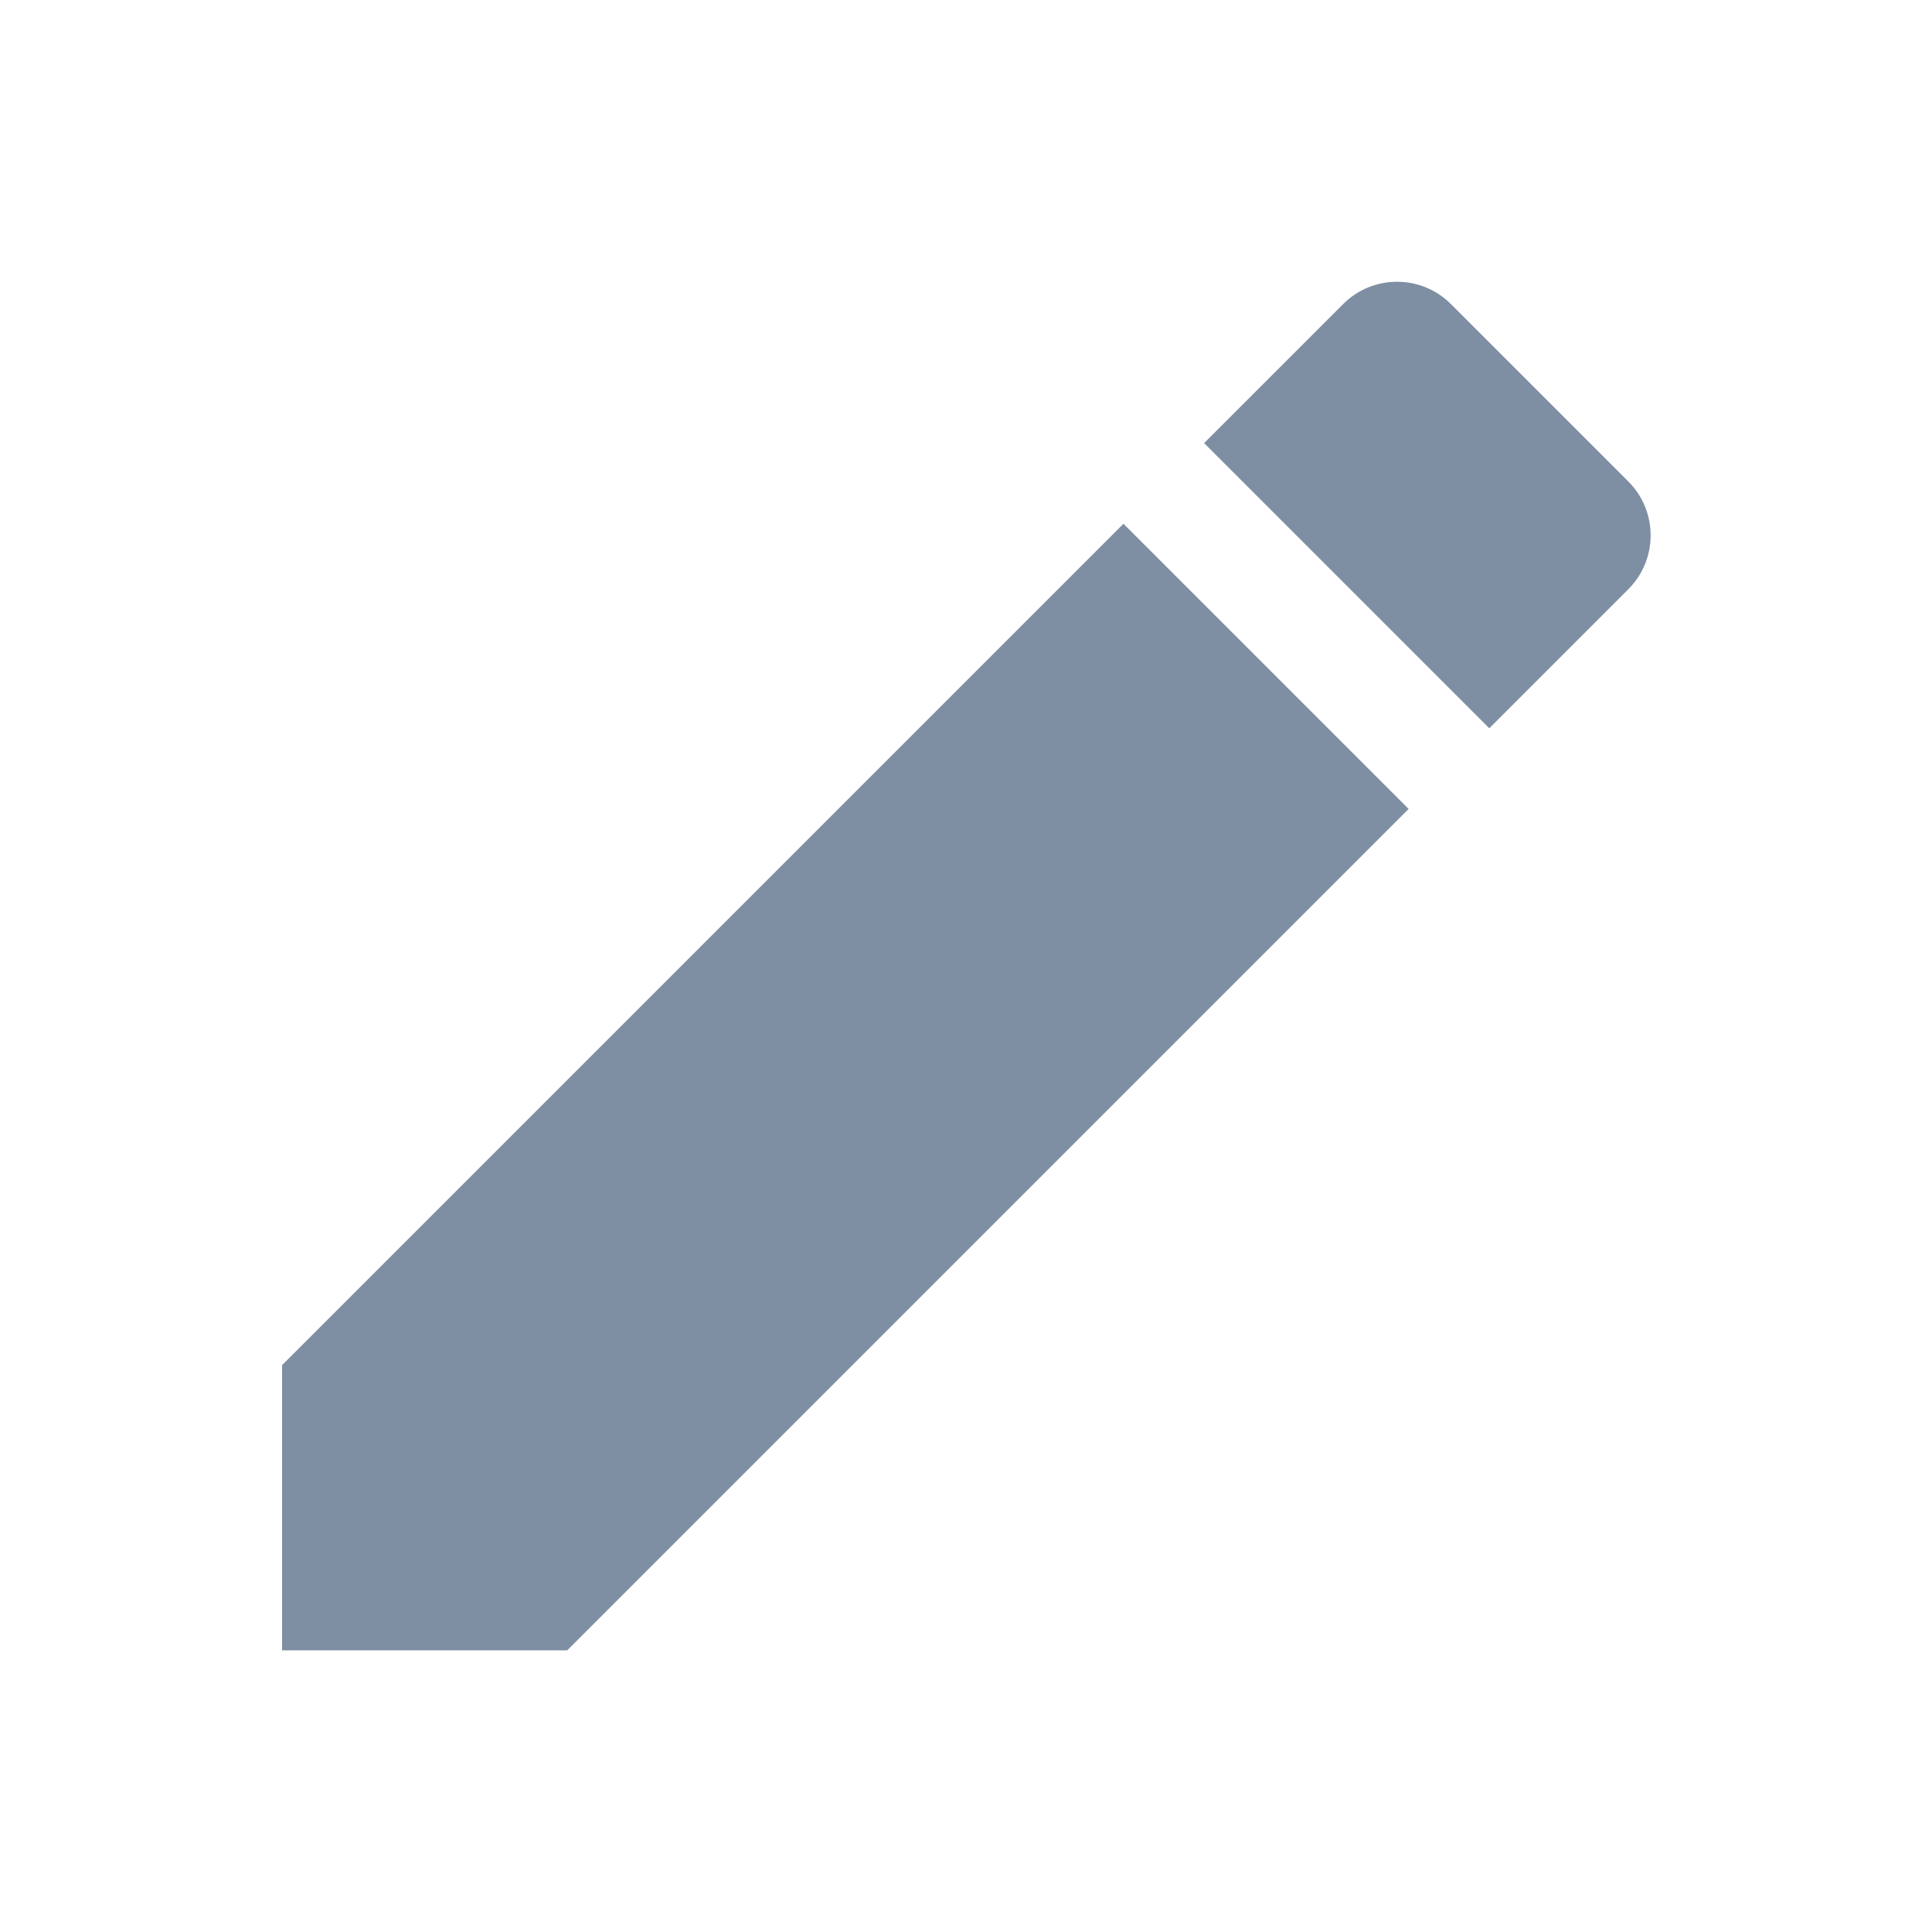
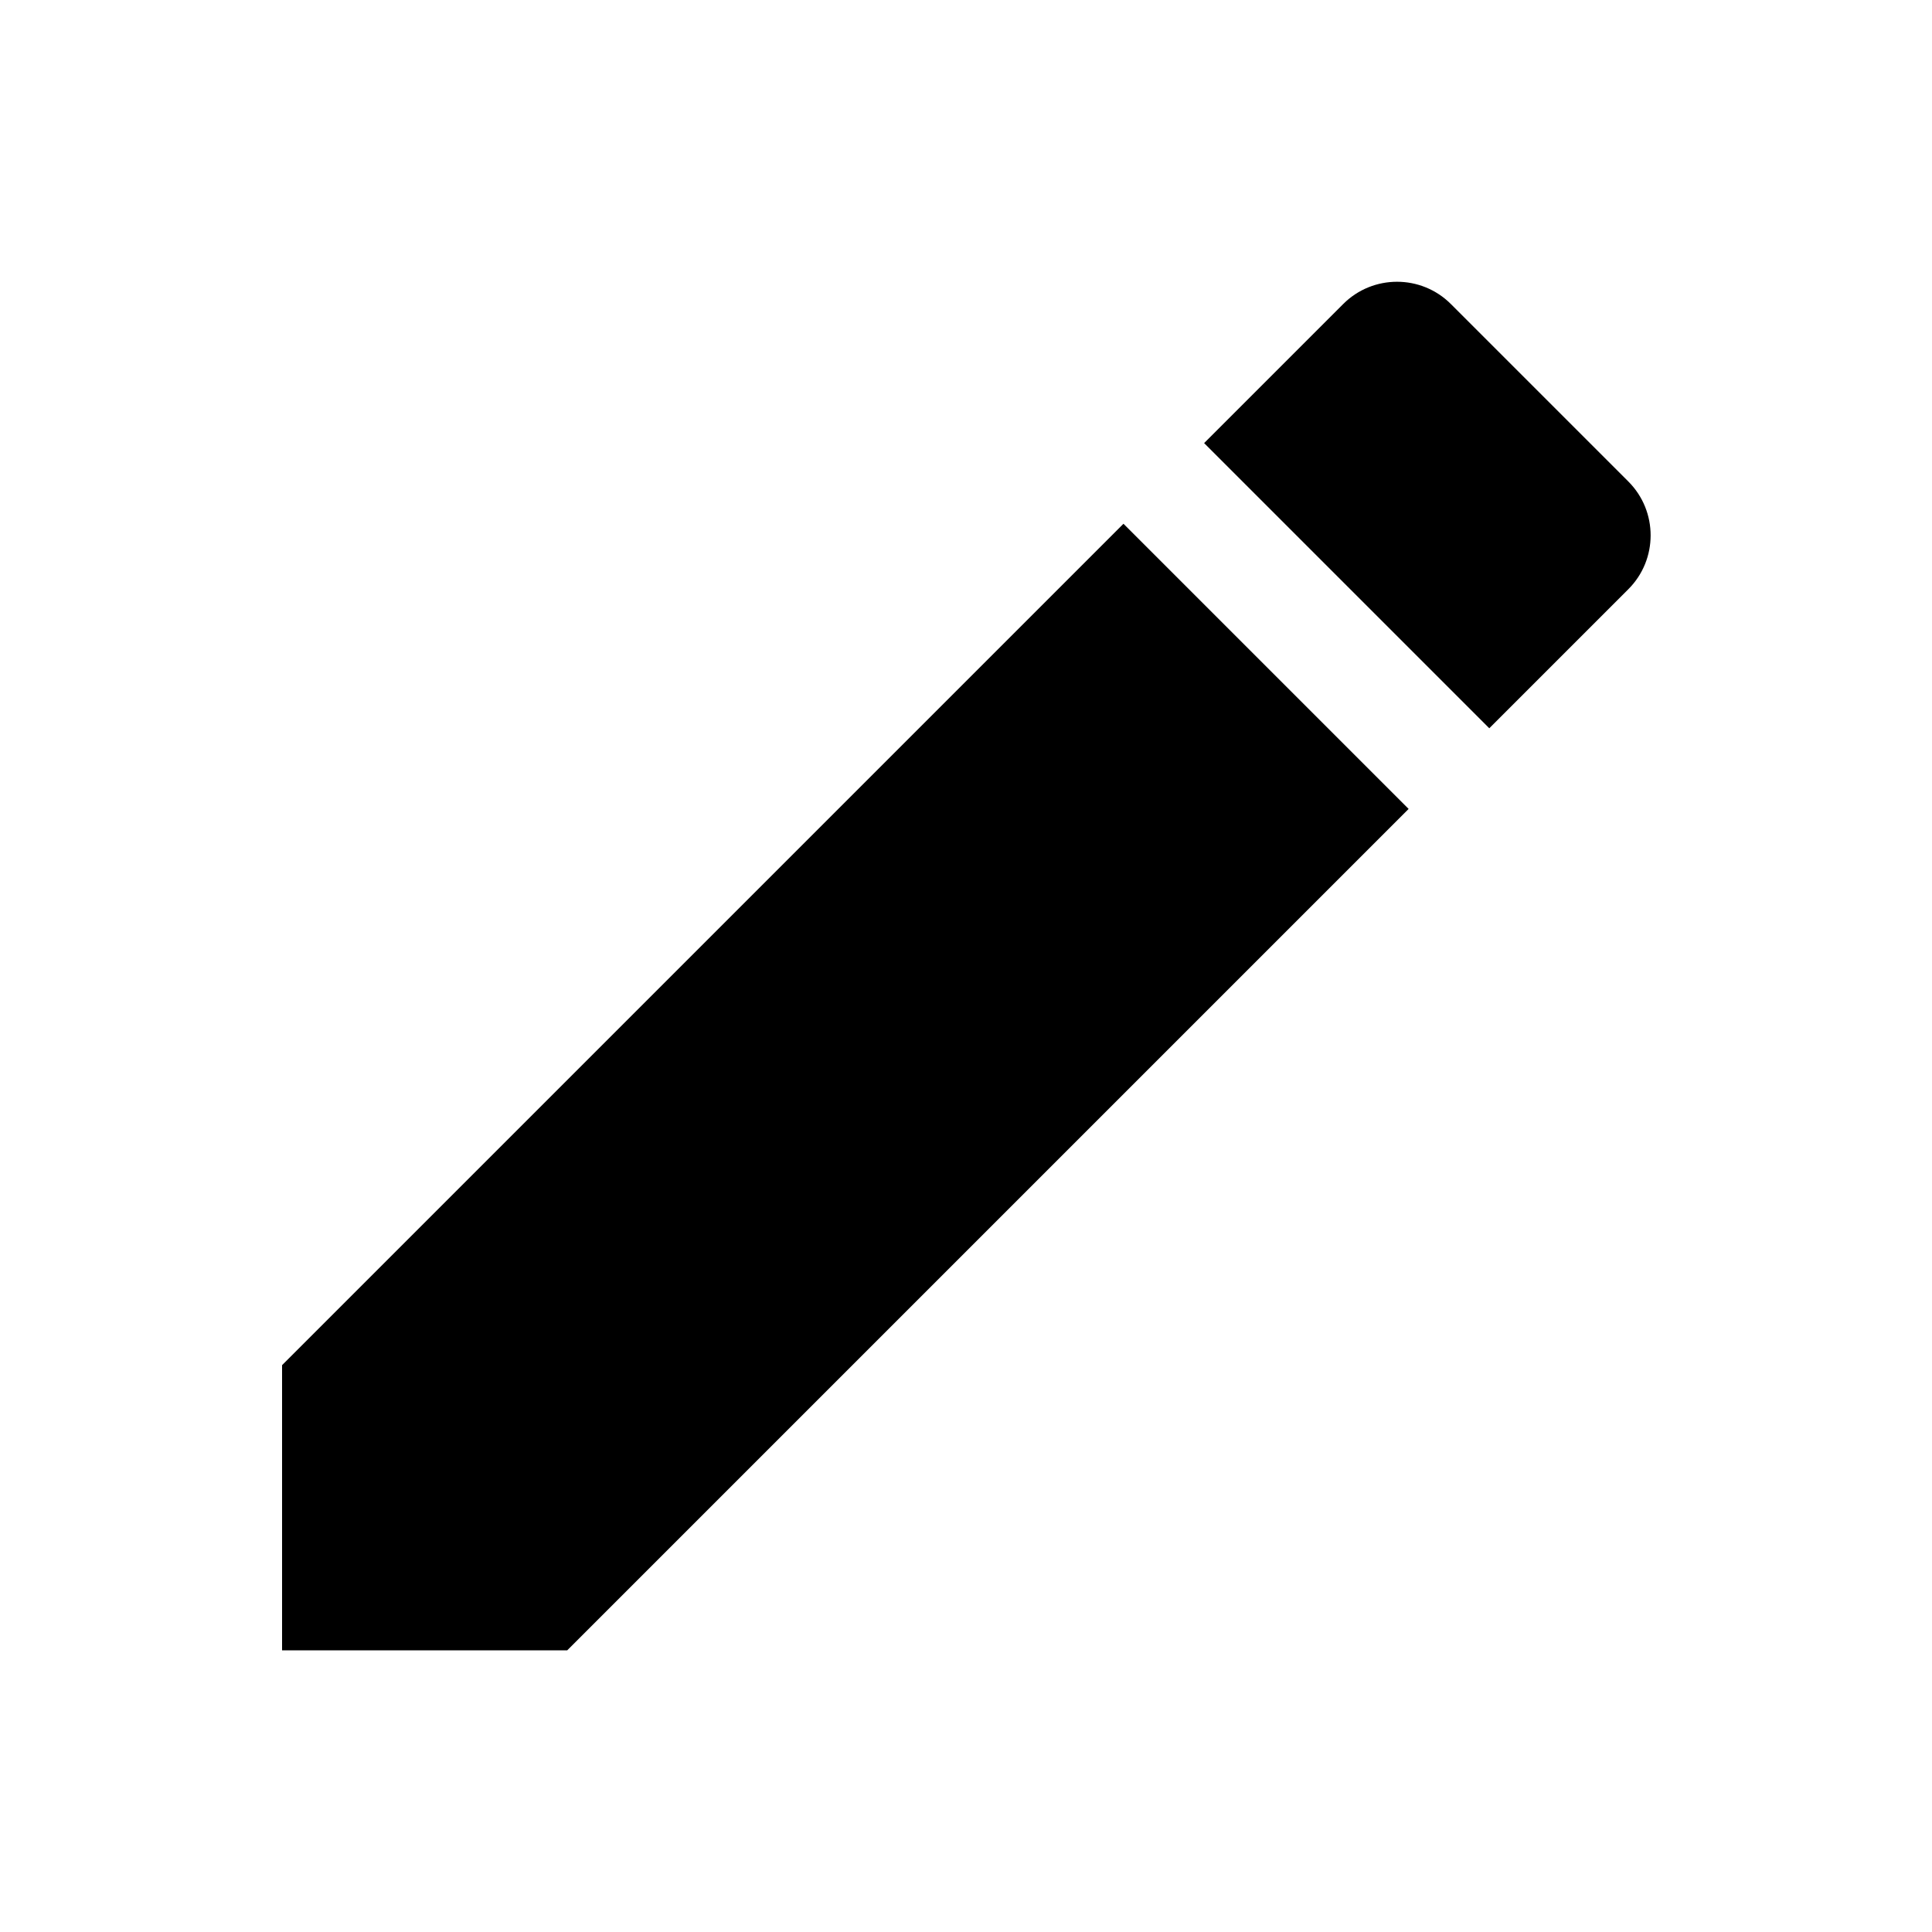
<svg xmlns="http://www.w3.org/2000/svg" width="20" height="20" viewBox="0 0 20 20" fill="none">
-   <path d="M2.92 14.132V17.084H5.872L14.582 8.374L11.63 5.422L2.92 14.132Z" fill="#7E8FA4" />
-   <path d="M16.857 4.985L15.019 3.147C14.712 2.84 14.212 2.84 13.905 3.147L12.465 4.587L15.417 7.539L16.857 6.099C17.164 5.792 17.164 5.292 16.857 4.985Z" fill="#7E8FA4" />
+   <path d="M2.92 14.132V17.084H5.872L14.582 8.374L11.63 5.422L2.92 14.132Z" fill="currentColor" />
+   <path d="M16.857 4.985L15.019 3.147C14.712 2.84 14.212 2.84 13.905 3.147L12.465 4.587L15.417 7.539L16.857 6.099C17.164 5.792 17.164 5.292 16.857 4.985Z" fill="currentColor" />
</svg>
